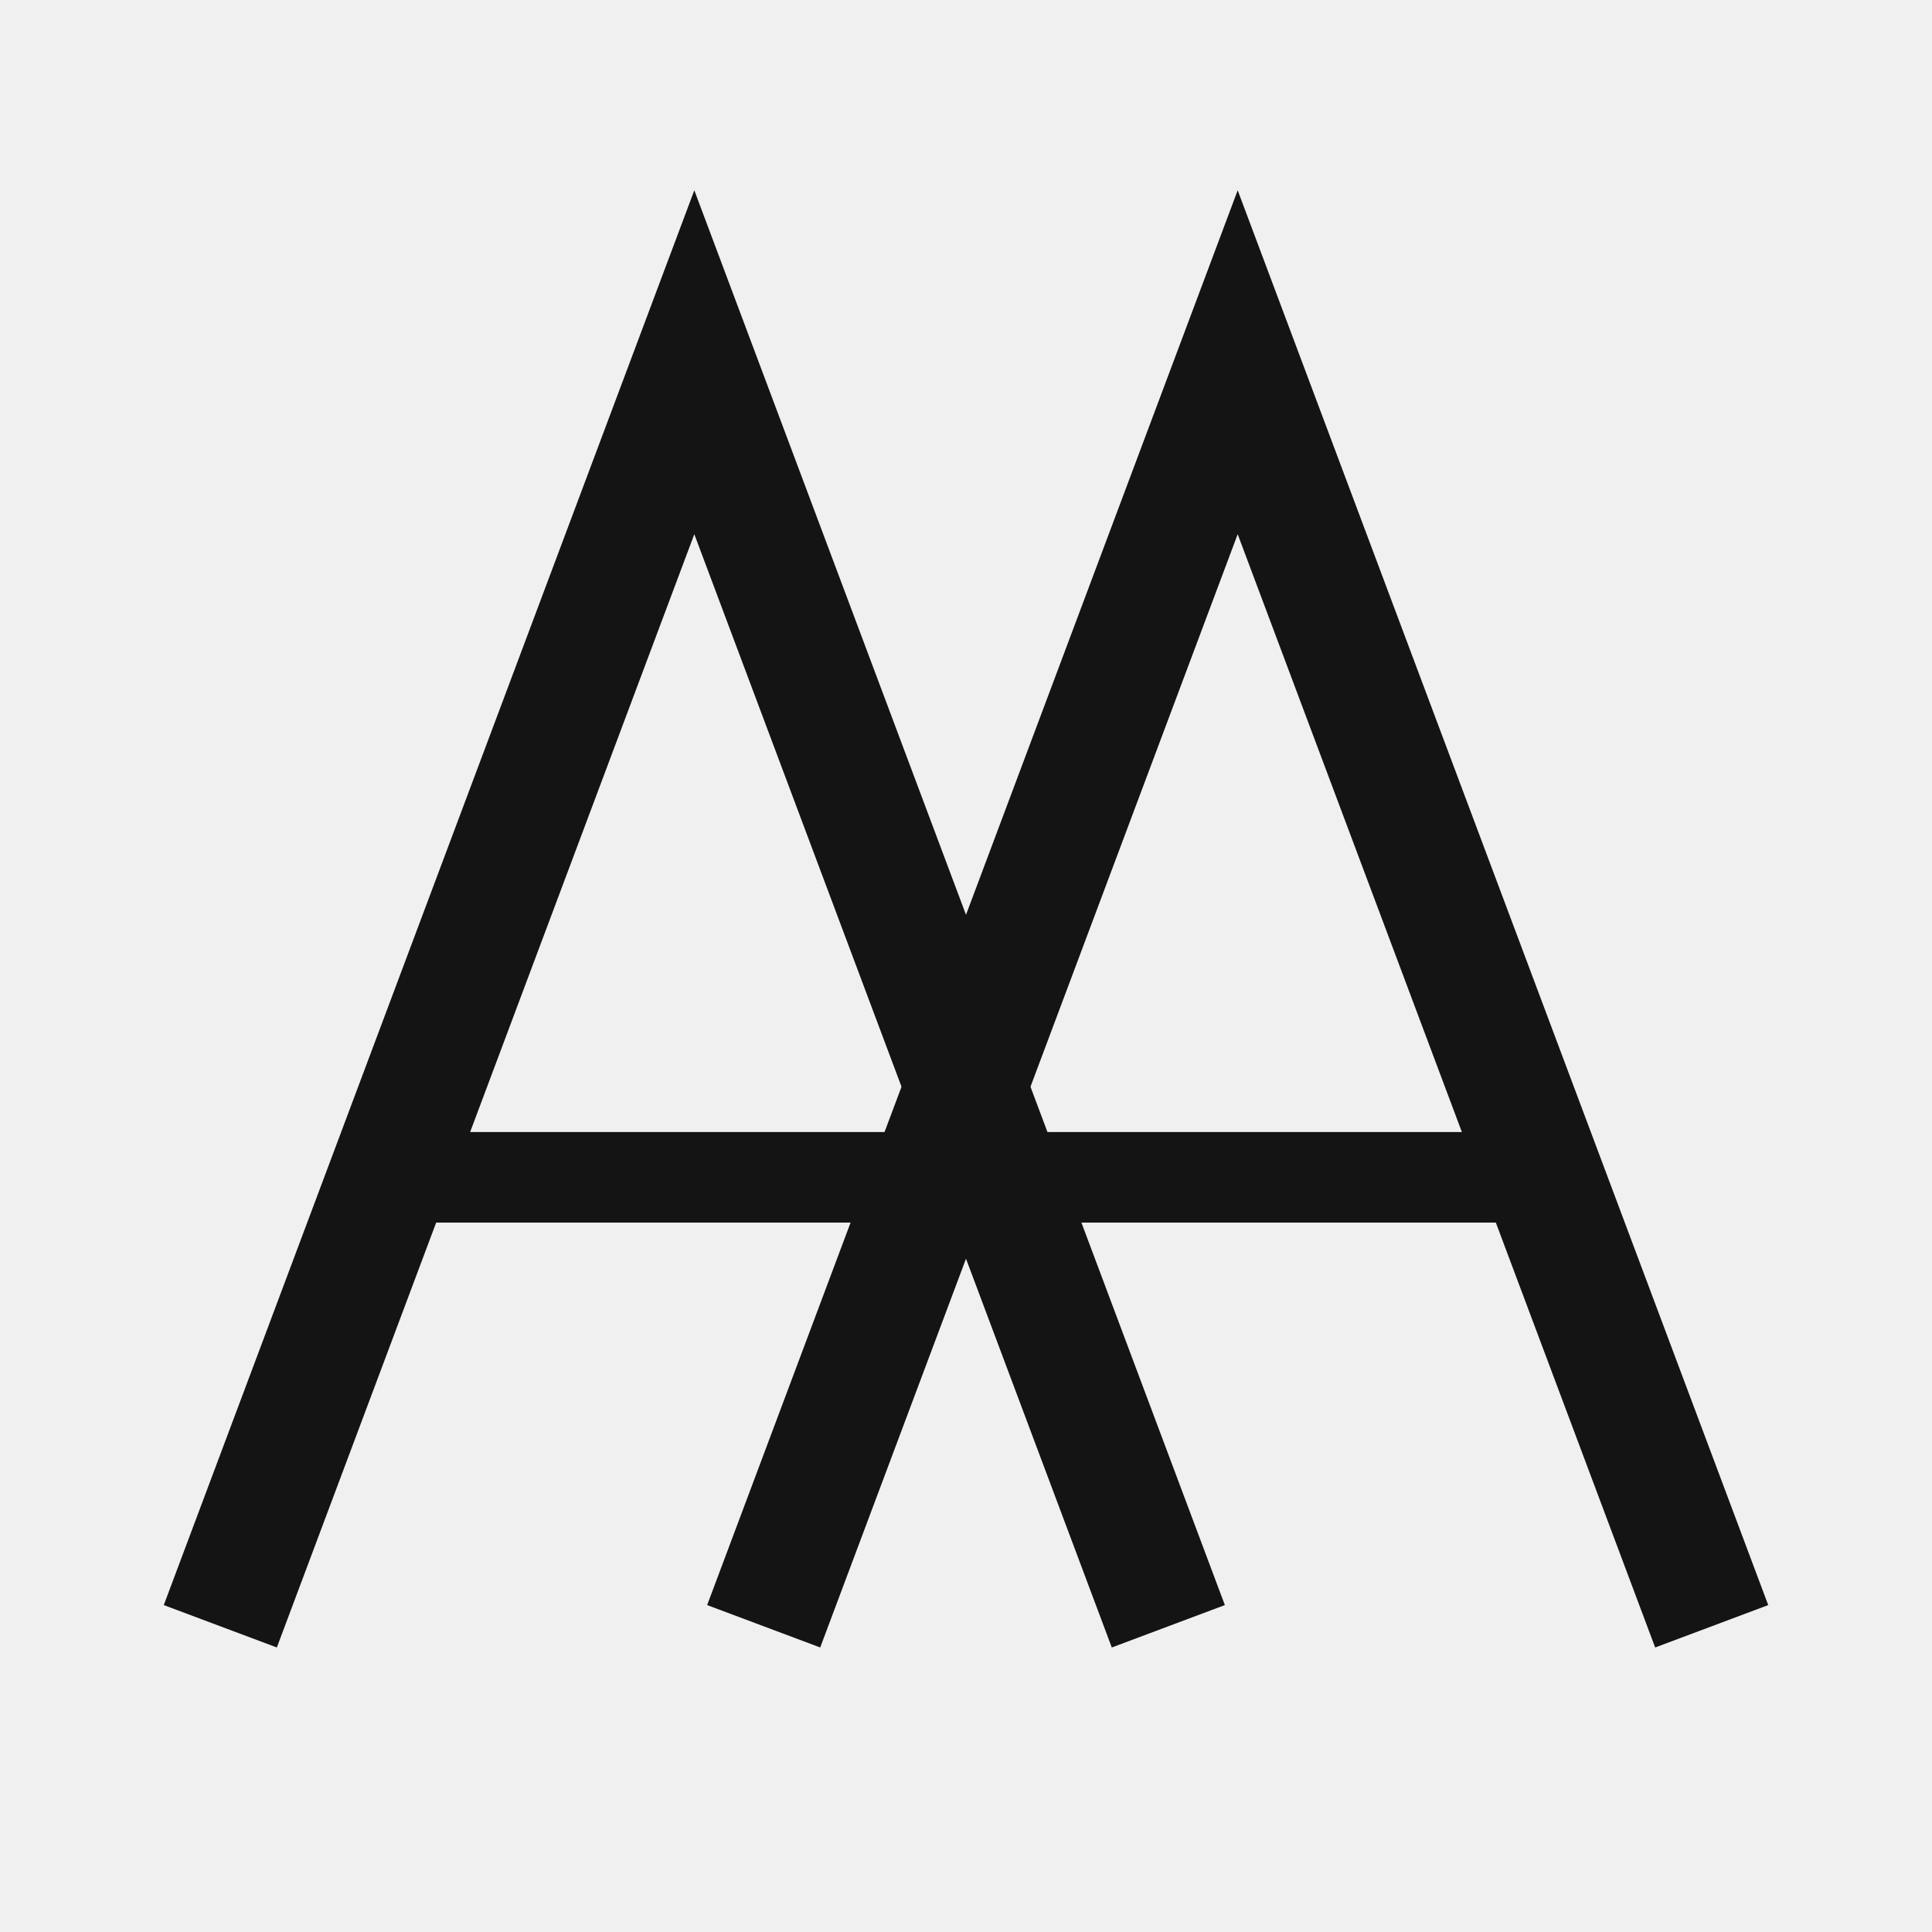
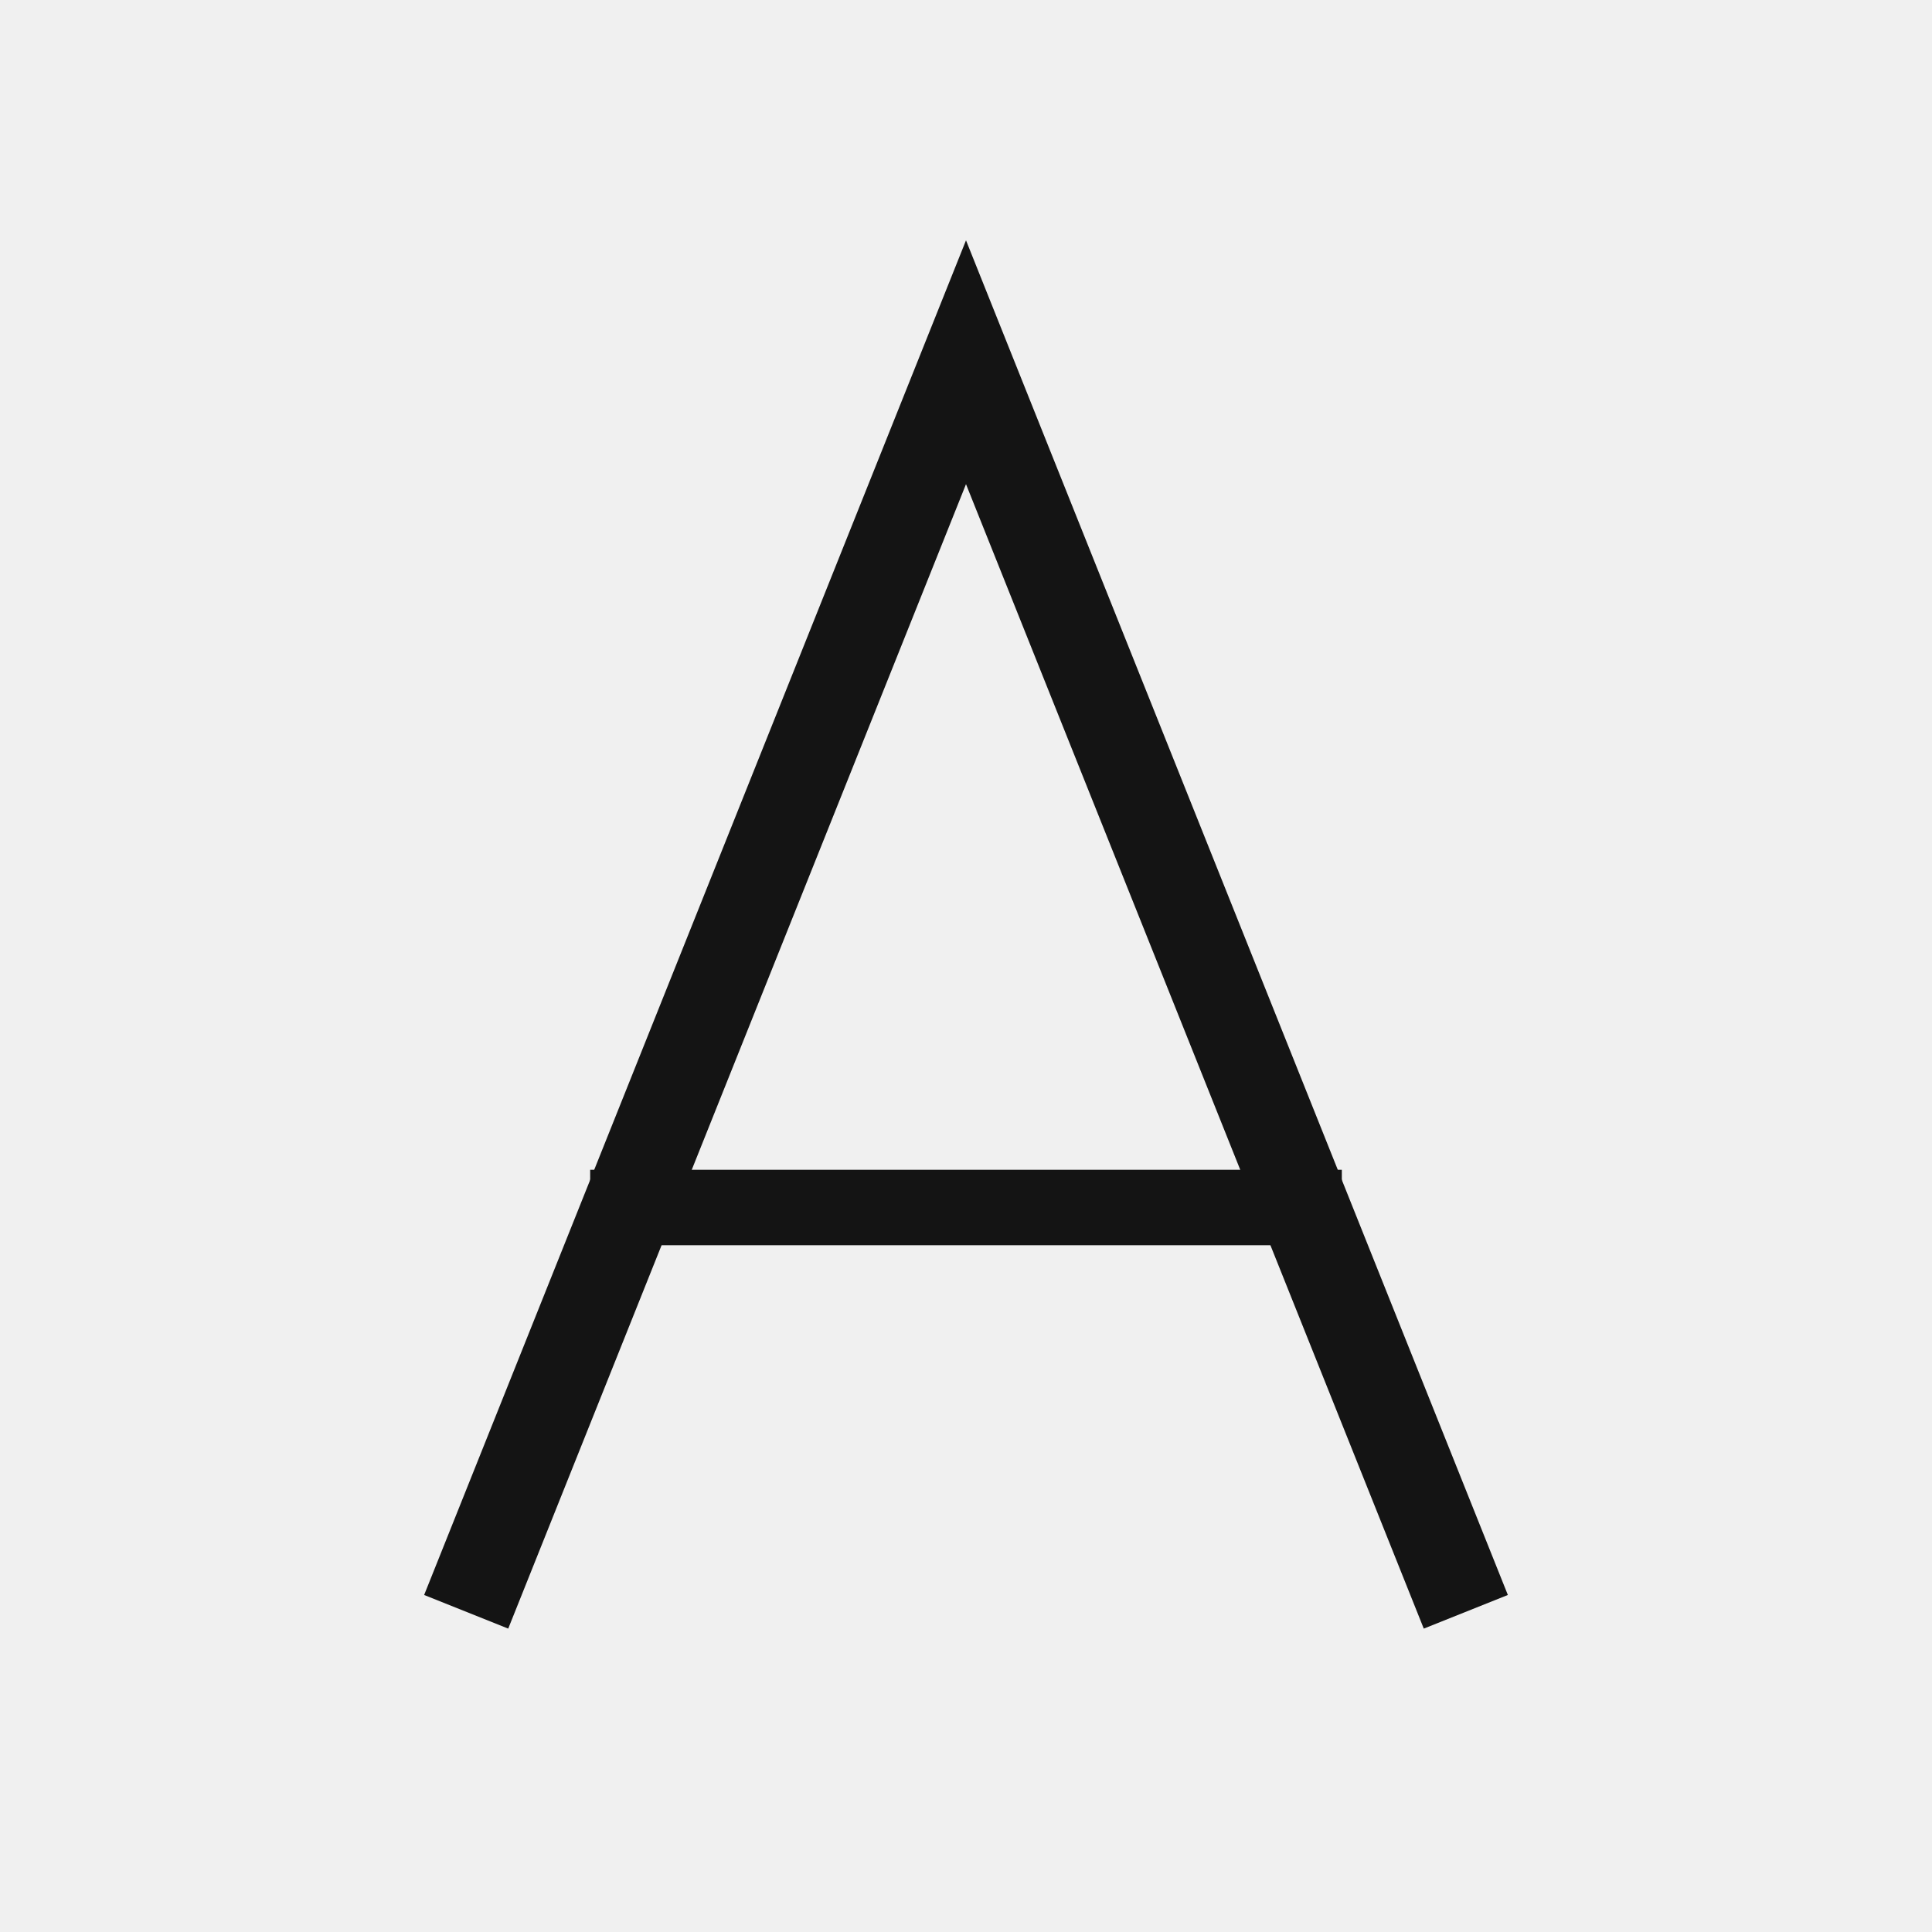
- <svg xmlns="http://www.w3.org/2000/svg" viewBox="0 0 32 32" role="img" aria-label="Alex Artazcoz monogram">
-   <g fill="none" stroke-linecap="square" stroke-width="2">
-     <path d="M4 26 L11.5 6 L19 26" />
-     <path d="M13 26 L20.5 6 L28 26" />
-     <path d="M7.4 19.5 L24.6 19.5" stroke-width="1.5" />
+ <svg xmlns="http://www.w3.org/2000/svg" viewBox="0 0 32 32" role="img" aria-label="Alex Artazcoz">
+   <g fill="none" stroke-linecap="square" stroke-width="1.5">
+     <path d="M8 26 L16 6 L24 26" />
+     <path d="M10.4 20 L21.6 20" stroke-width="1.25" />
  </g>
  <style>
    g { stroke: #141414; }
    @media (prefers-color-scheme: dark) {
      g { stroke: #fff; }
    }
  </style>
</svg>
